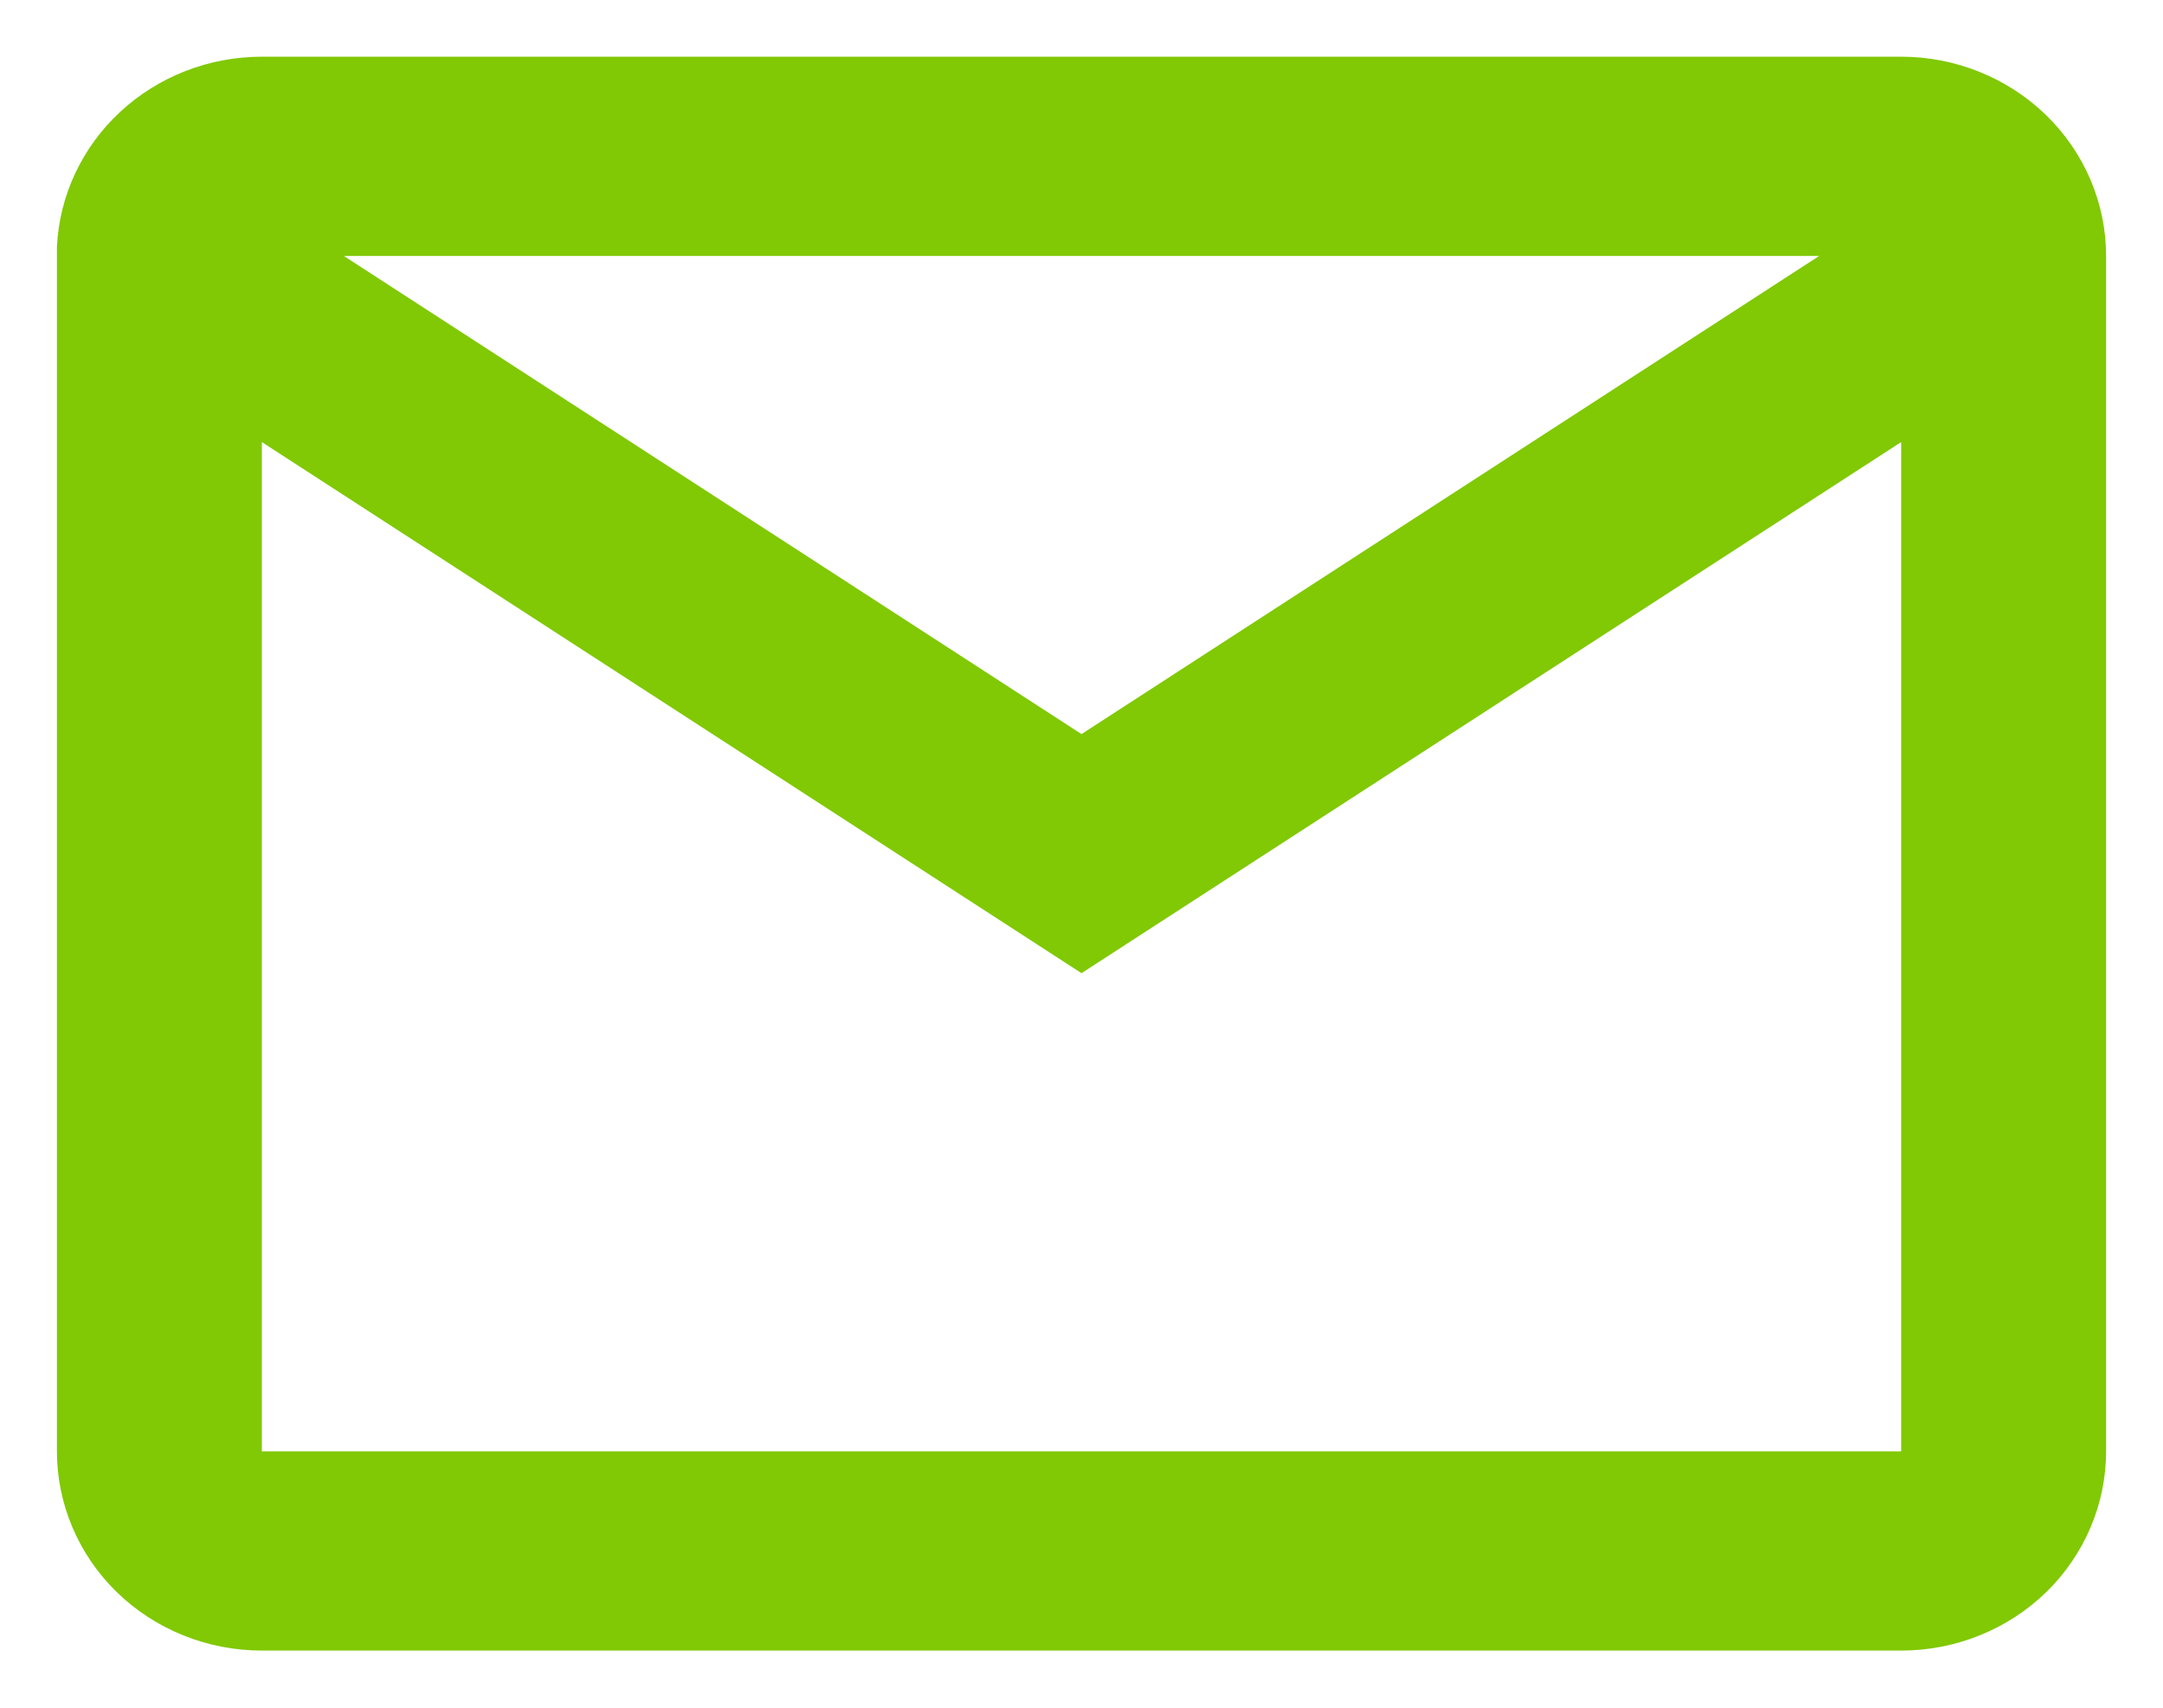
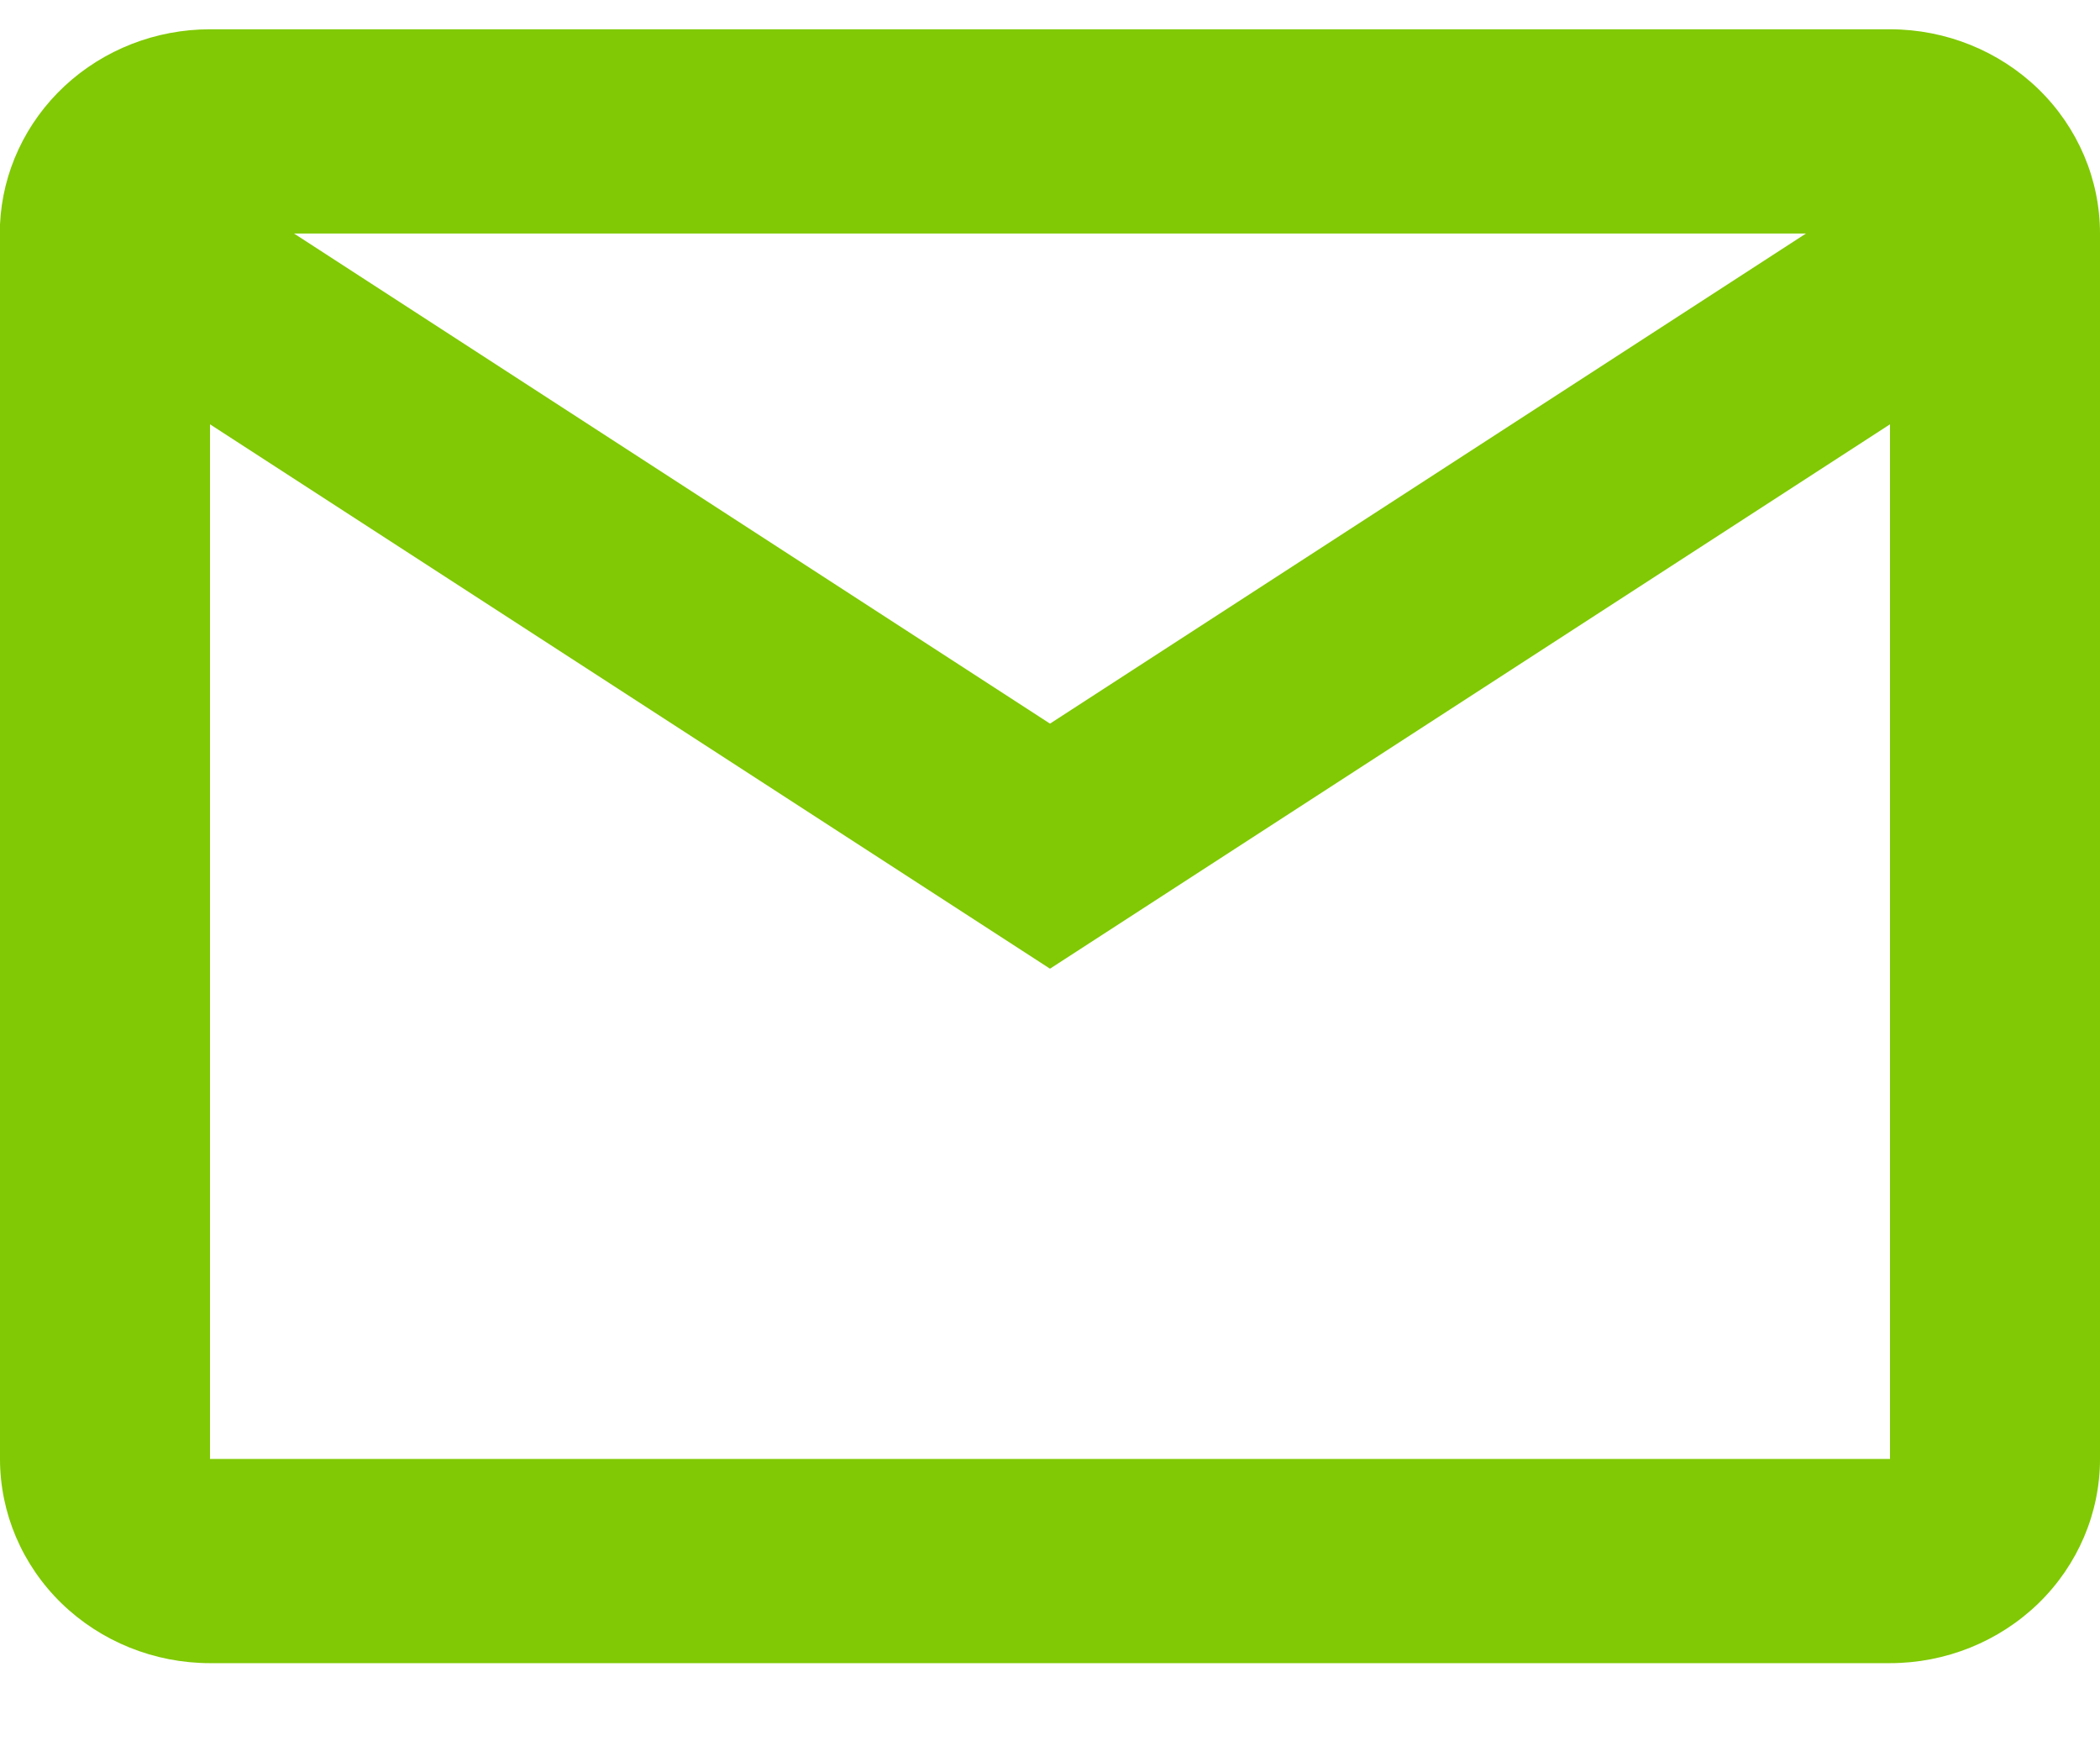
- <svg xmlns="http://www.w3.org/2000/svg" width="19" height="15" viewBox="0 0 19 15" fill="none">
-   <path d="M16.7 14.498H2.3C1.823 14.498 1.365 14.314 1.027 13.986C0.69 13.658 0.5 13.212 0.5 12.748V2.172C0.52 1.721 0.719 1.296 1.054 0.984C1.39 0.672 1.836 0.498 2.3 0.498H16.7C17.177 0.498 17.635 0.683 17.973 1.011C18.31 1.339 18.5 1.784 18.5 2.248V12.748C18.5 13.212 18.31 13.658 17.973 13.986C17.635 14.314 17.177 14.498 16.7 14.498ZM2.3 3.883V12.748H16.7V3.883L9.5 8.548L2.3 3.883ZM3.02 2.248L9.5 6.448L15.98 2.248H3.02Z" fill="#80C904" />
+ <svg xmlns="http://www.w3.org/2000/svg" width="18" height="15" viewBox="0 0 18 15" fill="none">
+   <path d="M16.2 14.252H1.8C1.323 14.252 0.865 14.067 0.527 13.739C0.19 13.411 0 12.966 0 12.502V1.925C0.02 1.475 0.219 1.049 0.554 0.737C0.89 0.425 1.336 0.251 1.8 0.251H16.2C16.677 0.251 17.135 0.436 17.473 0.764C17.81 1.092 18 1.537 18 2.001V12.502C18 12.966 17.81 13.411 17.473 13.739C17.135 14.067 16.677 14.252 16.2 14.252ZM1.8 3.636V12.502H16.2V3.636L9 8.301L1.8 3.636ZM2.52 2.001L9 6.201L15.48 2.001H2.52Z" fill="#80C904" />
</svg>
